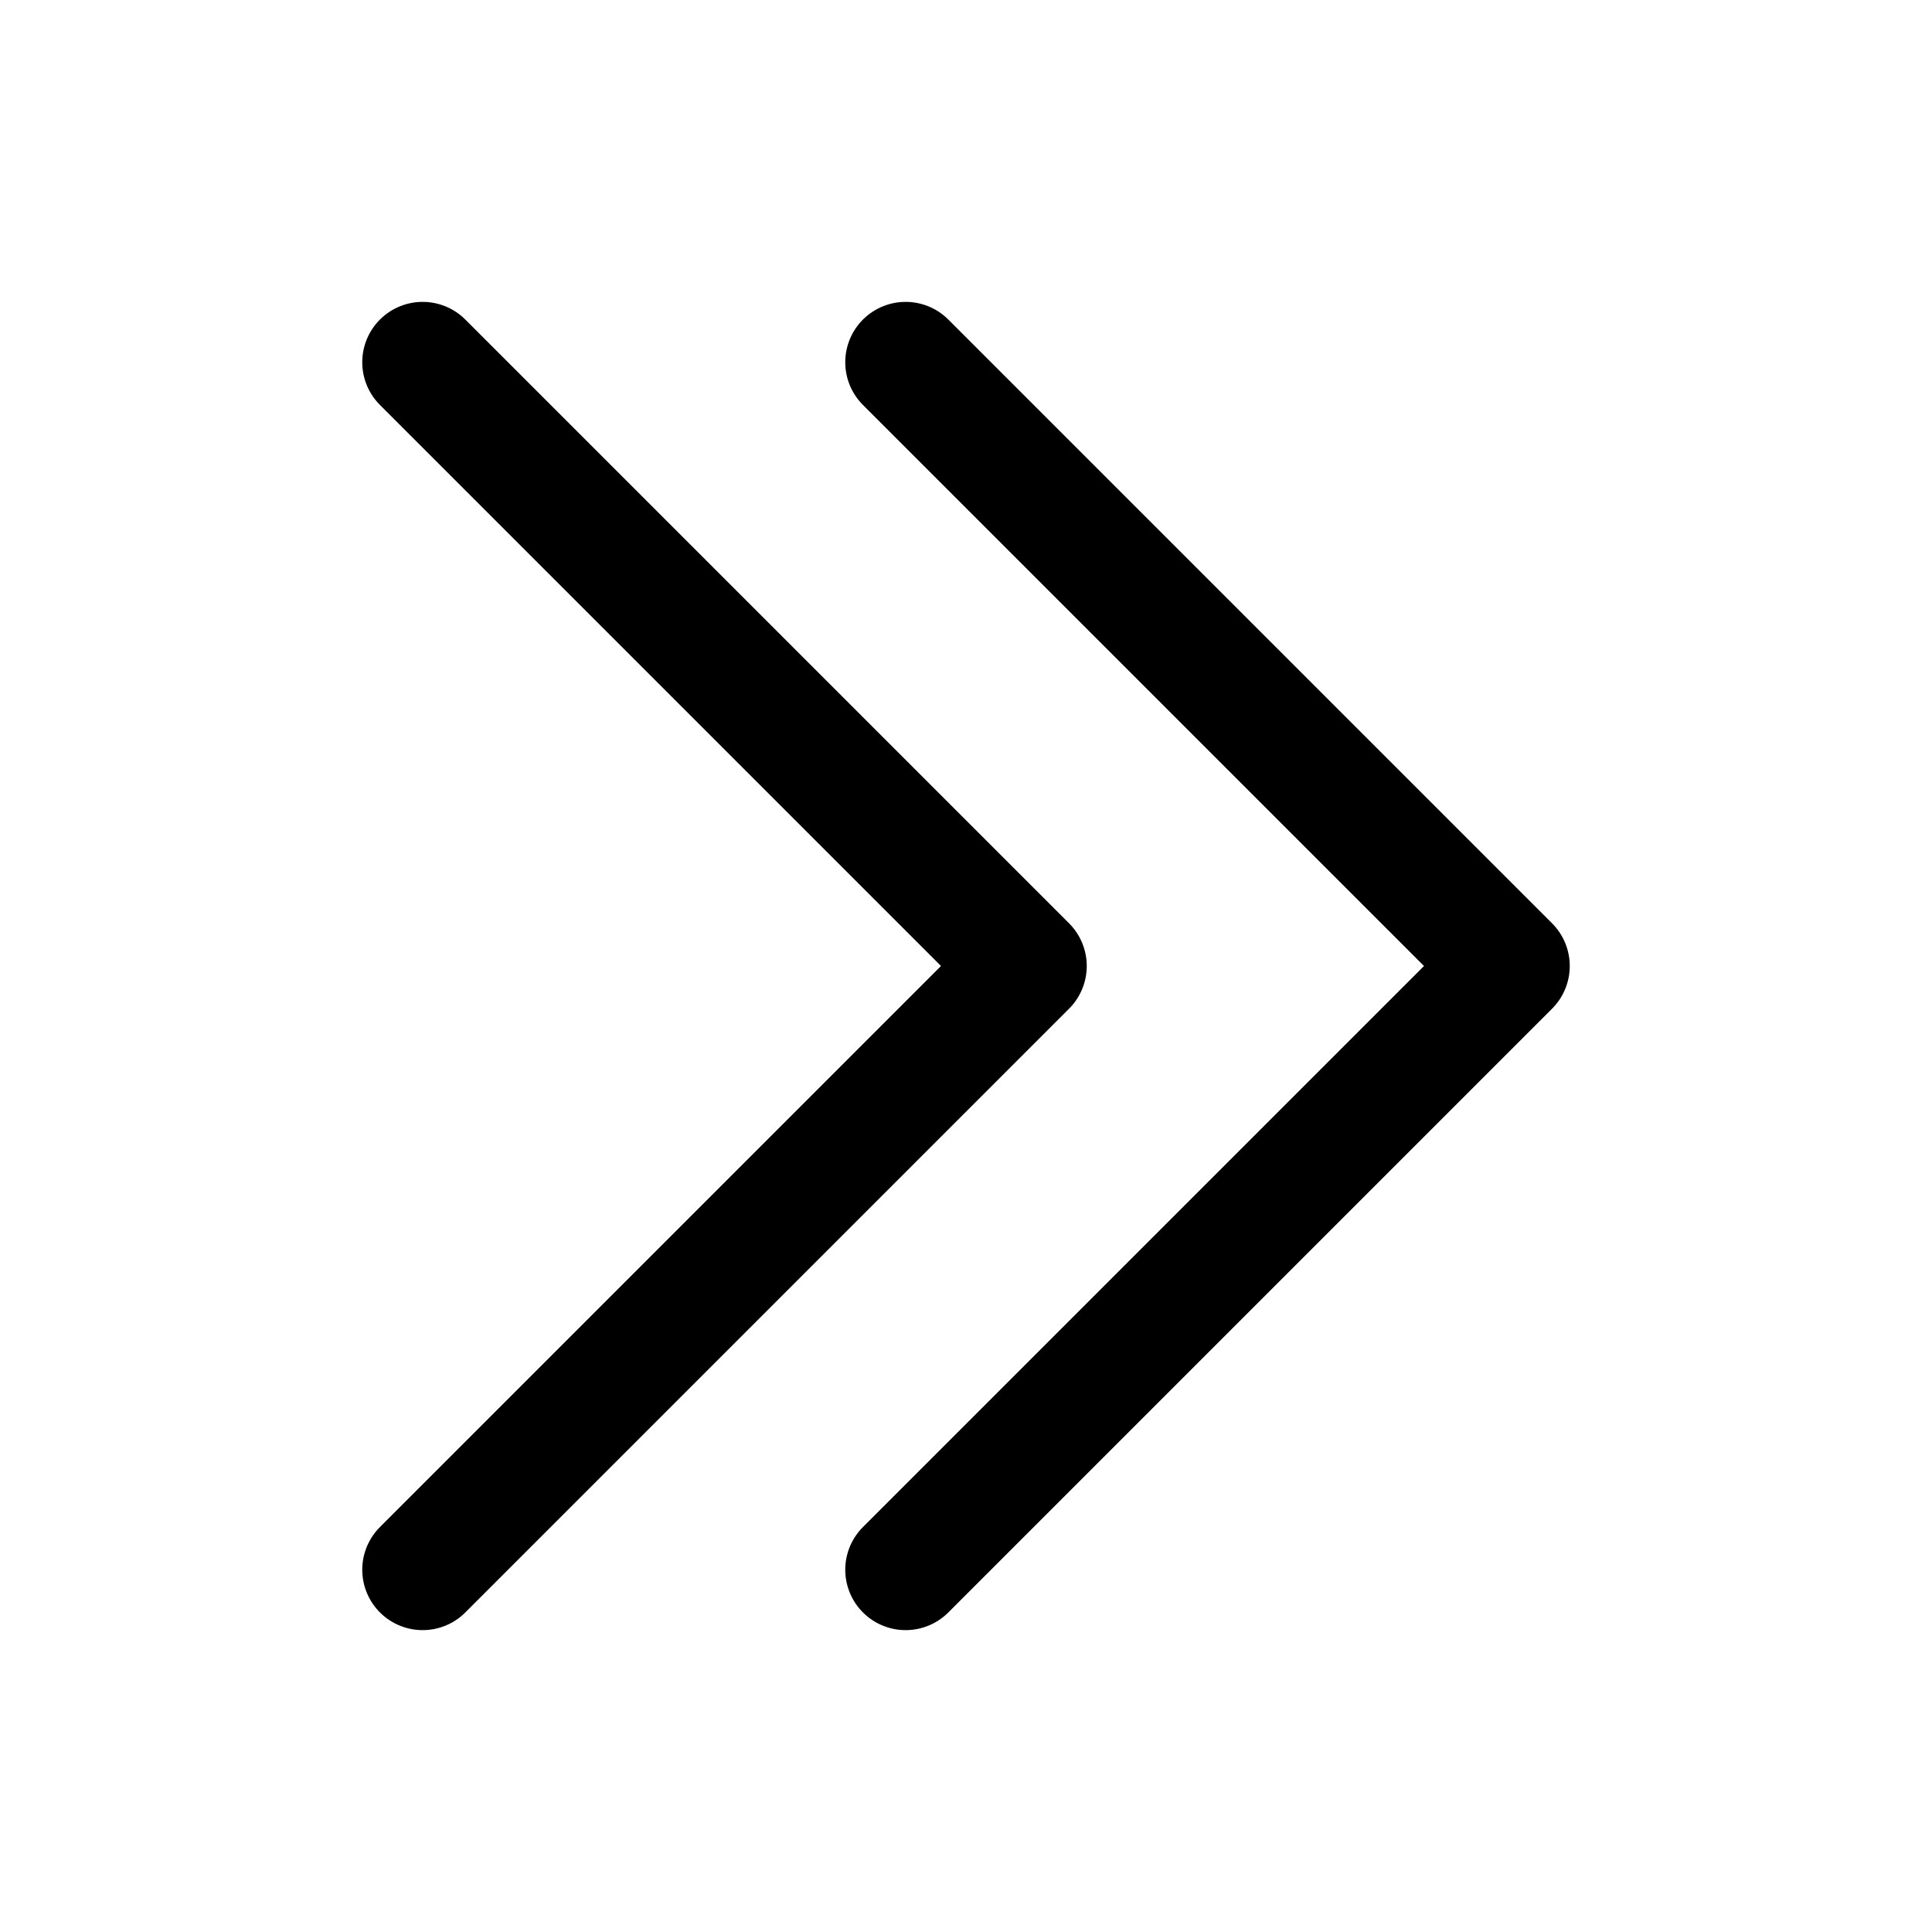
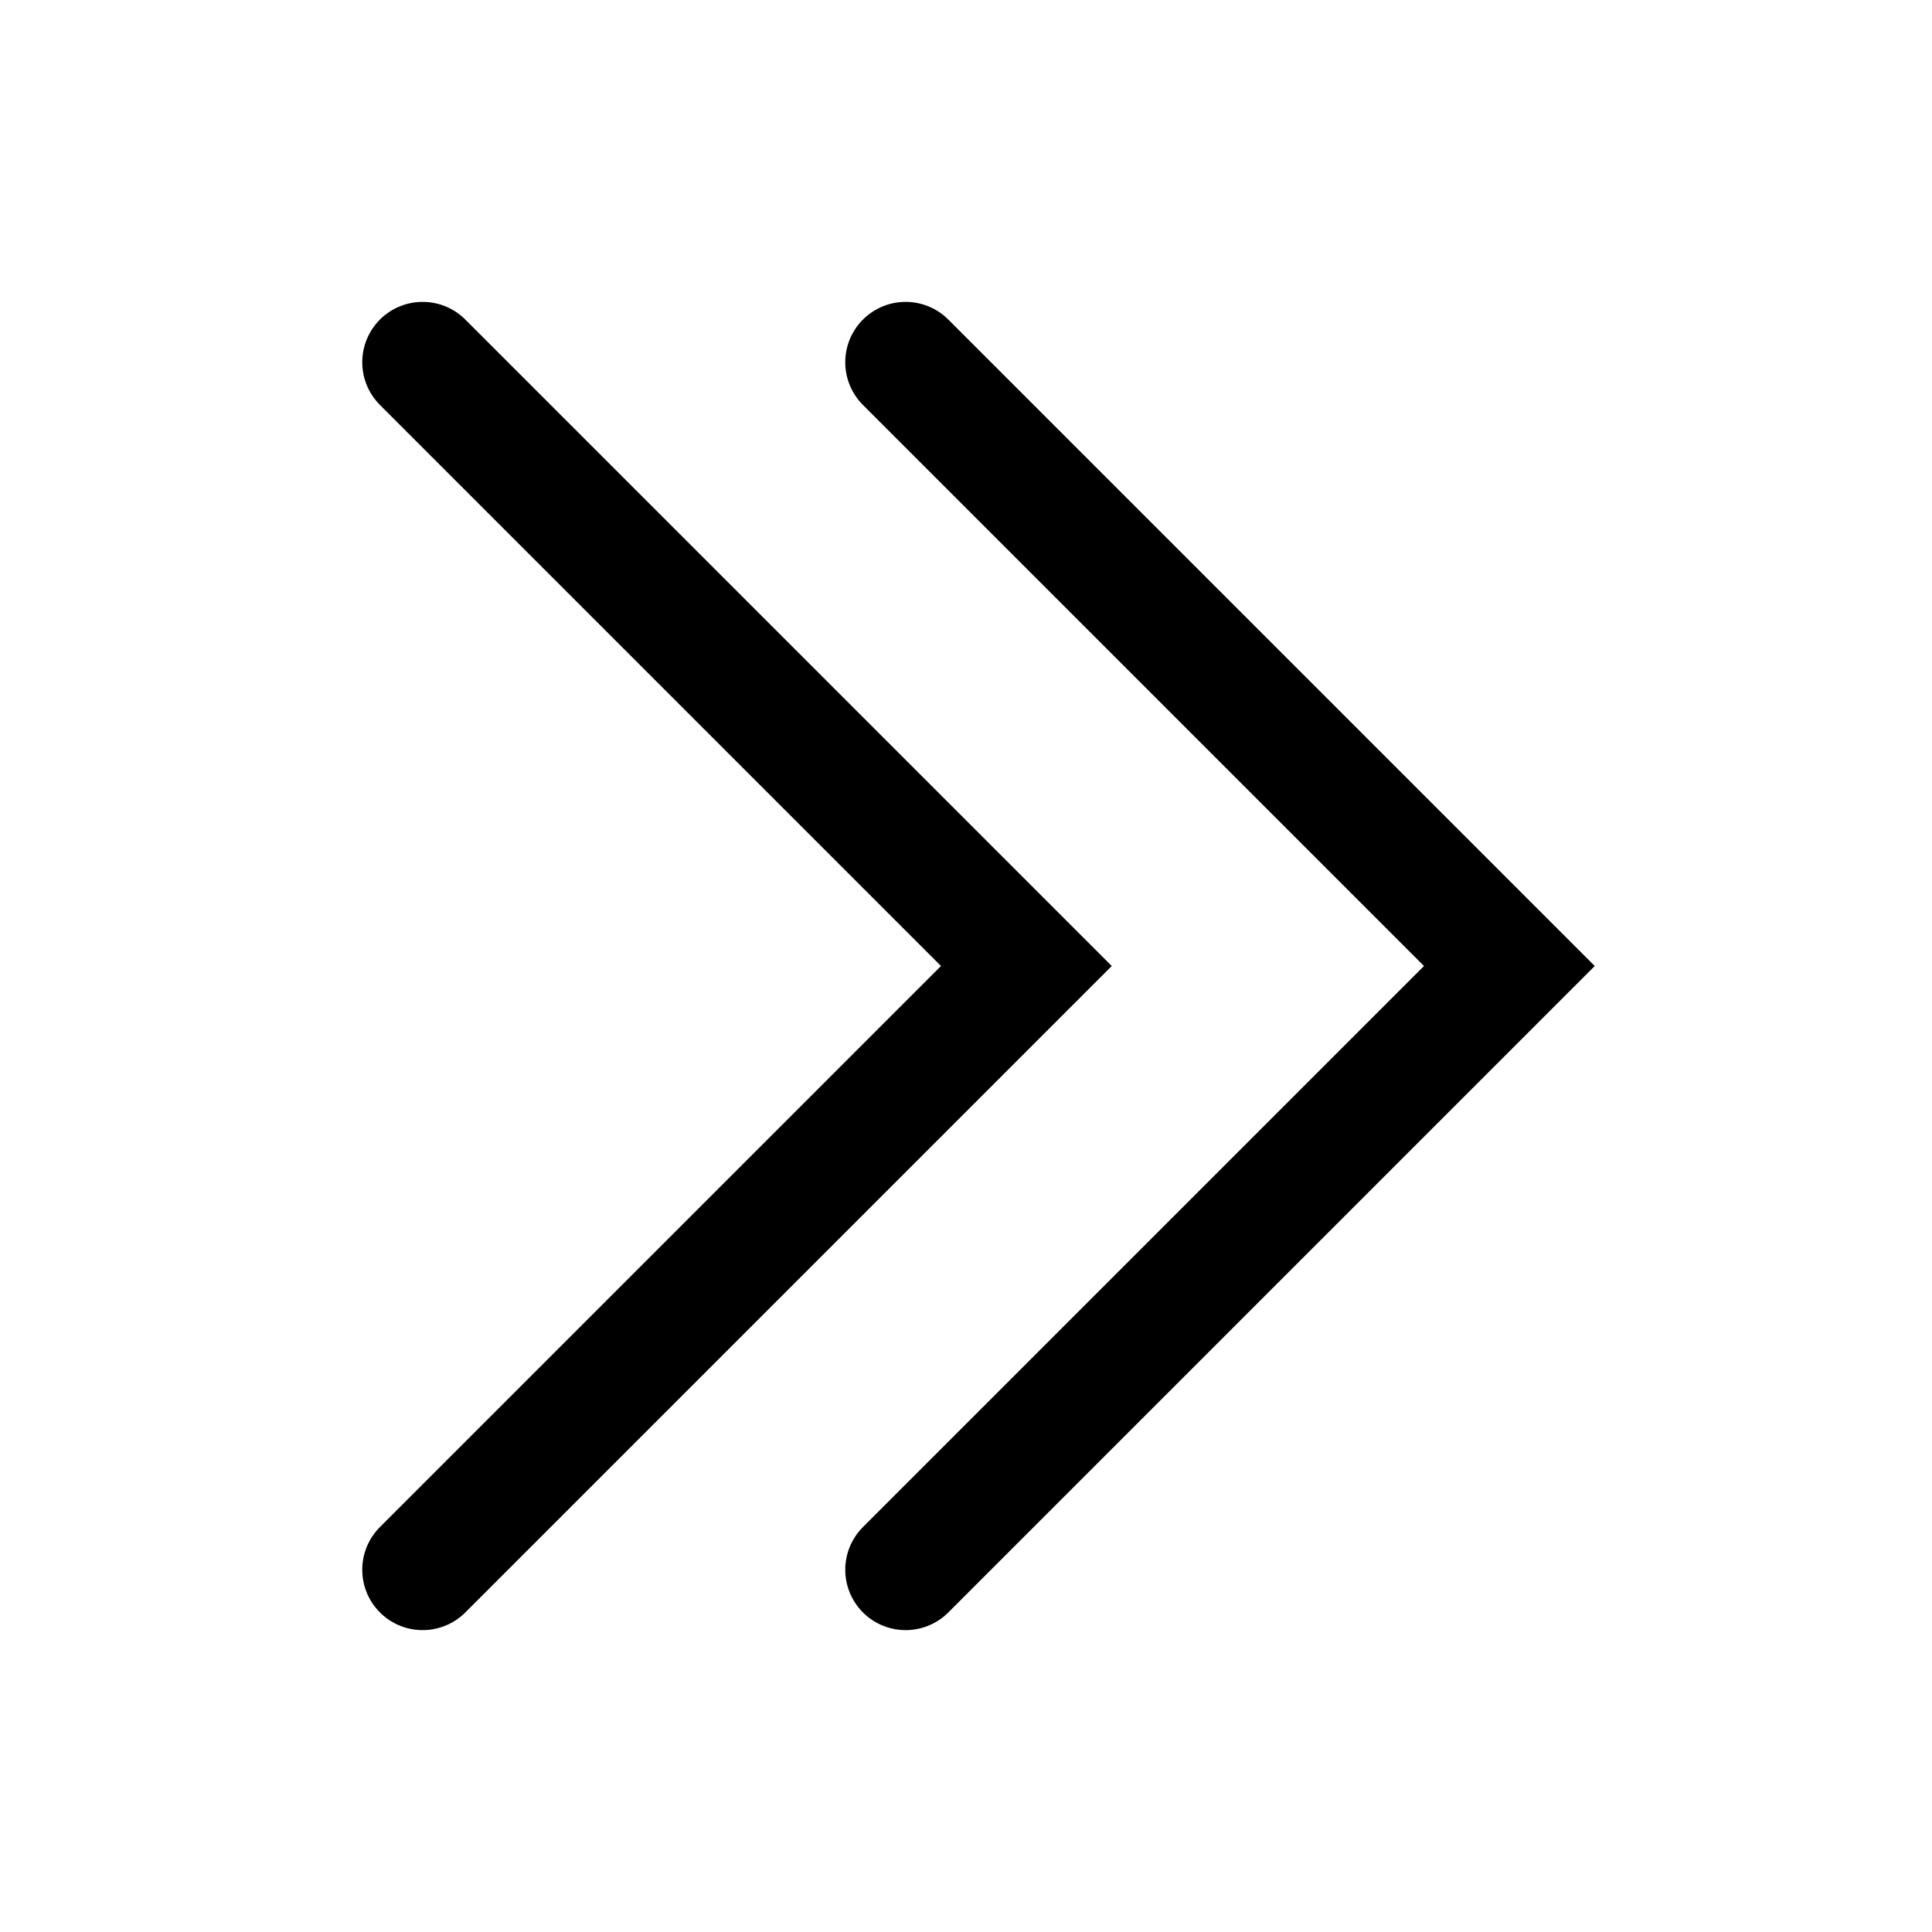
<svg xmlns="http://www.w3.org/2000/svg" fill="none" viewBox="0 0 24 24" stroke-width="1.5" stroke="currentColor" class="size-6">
-   <path stroke-linecap="round" stroke-linejoin="round" d="m5.25 4.5 7.5 7.5-7.5 7.5m6-15 7.5 7.5-7.5 7.5" />
+   <path stroke-linecap="round" strokeLinejoin="round" d="m5.25 4.5 7.5 7.5-7.5 7.5m6-15 7.5 7.5-7.5 7.5" />
</svg>
